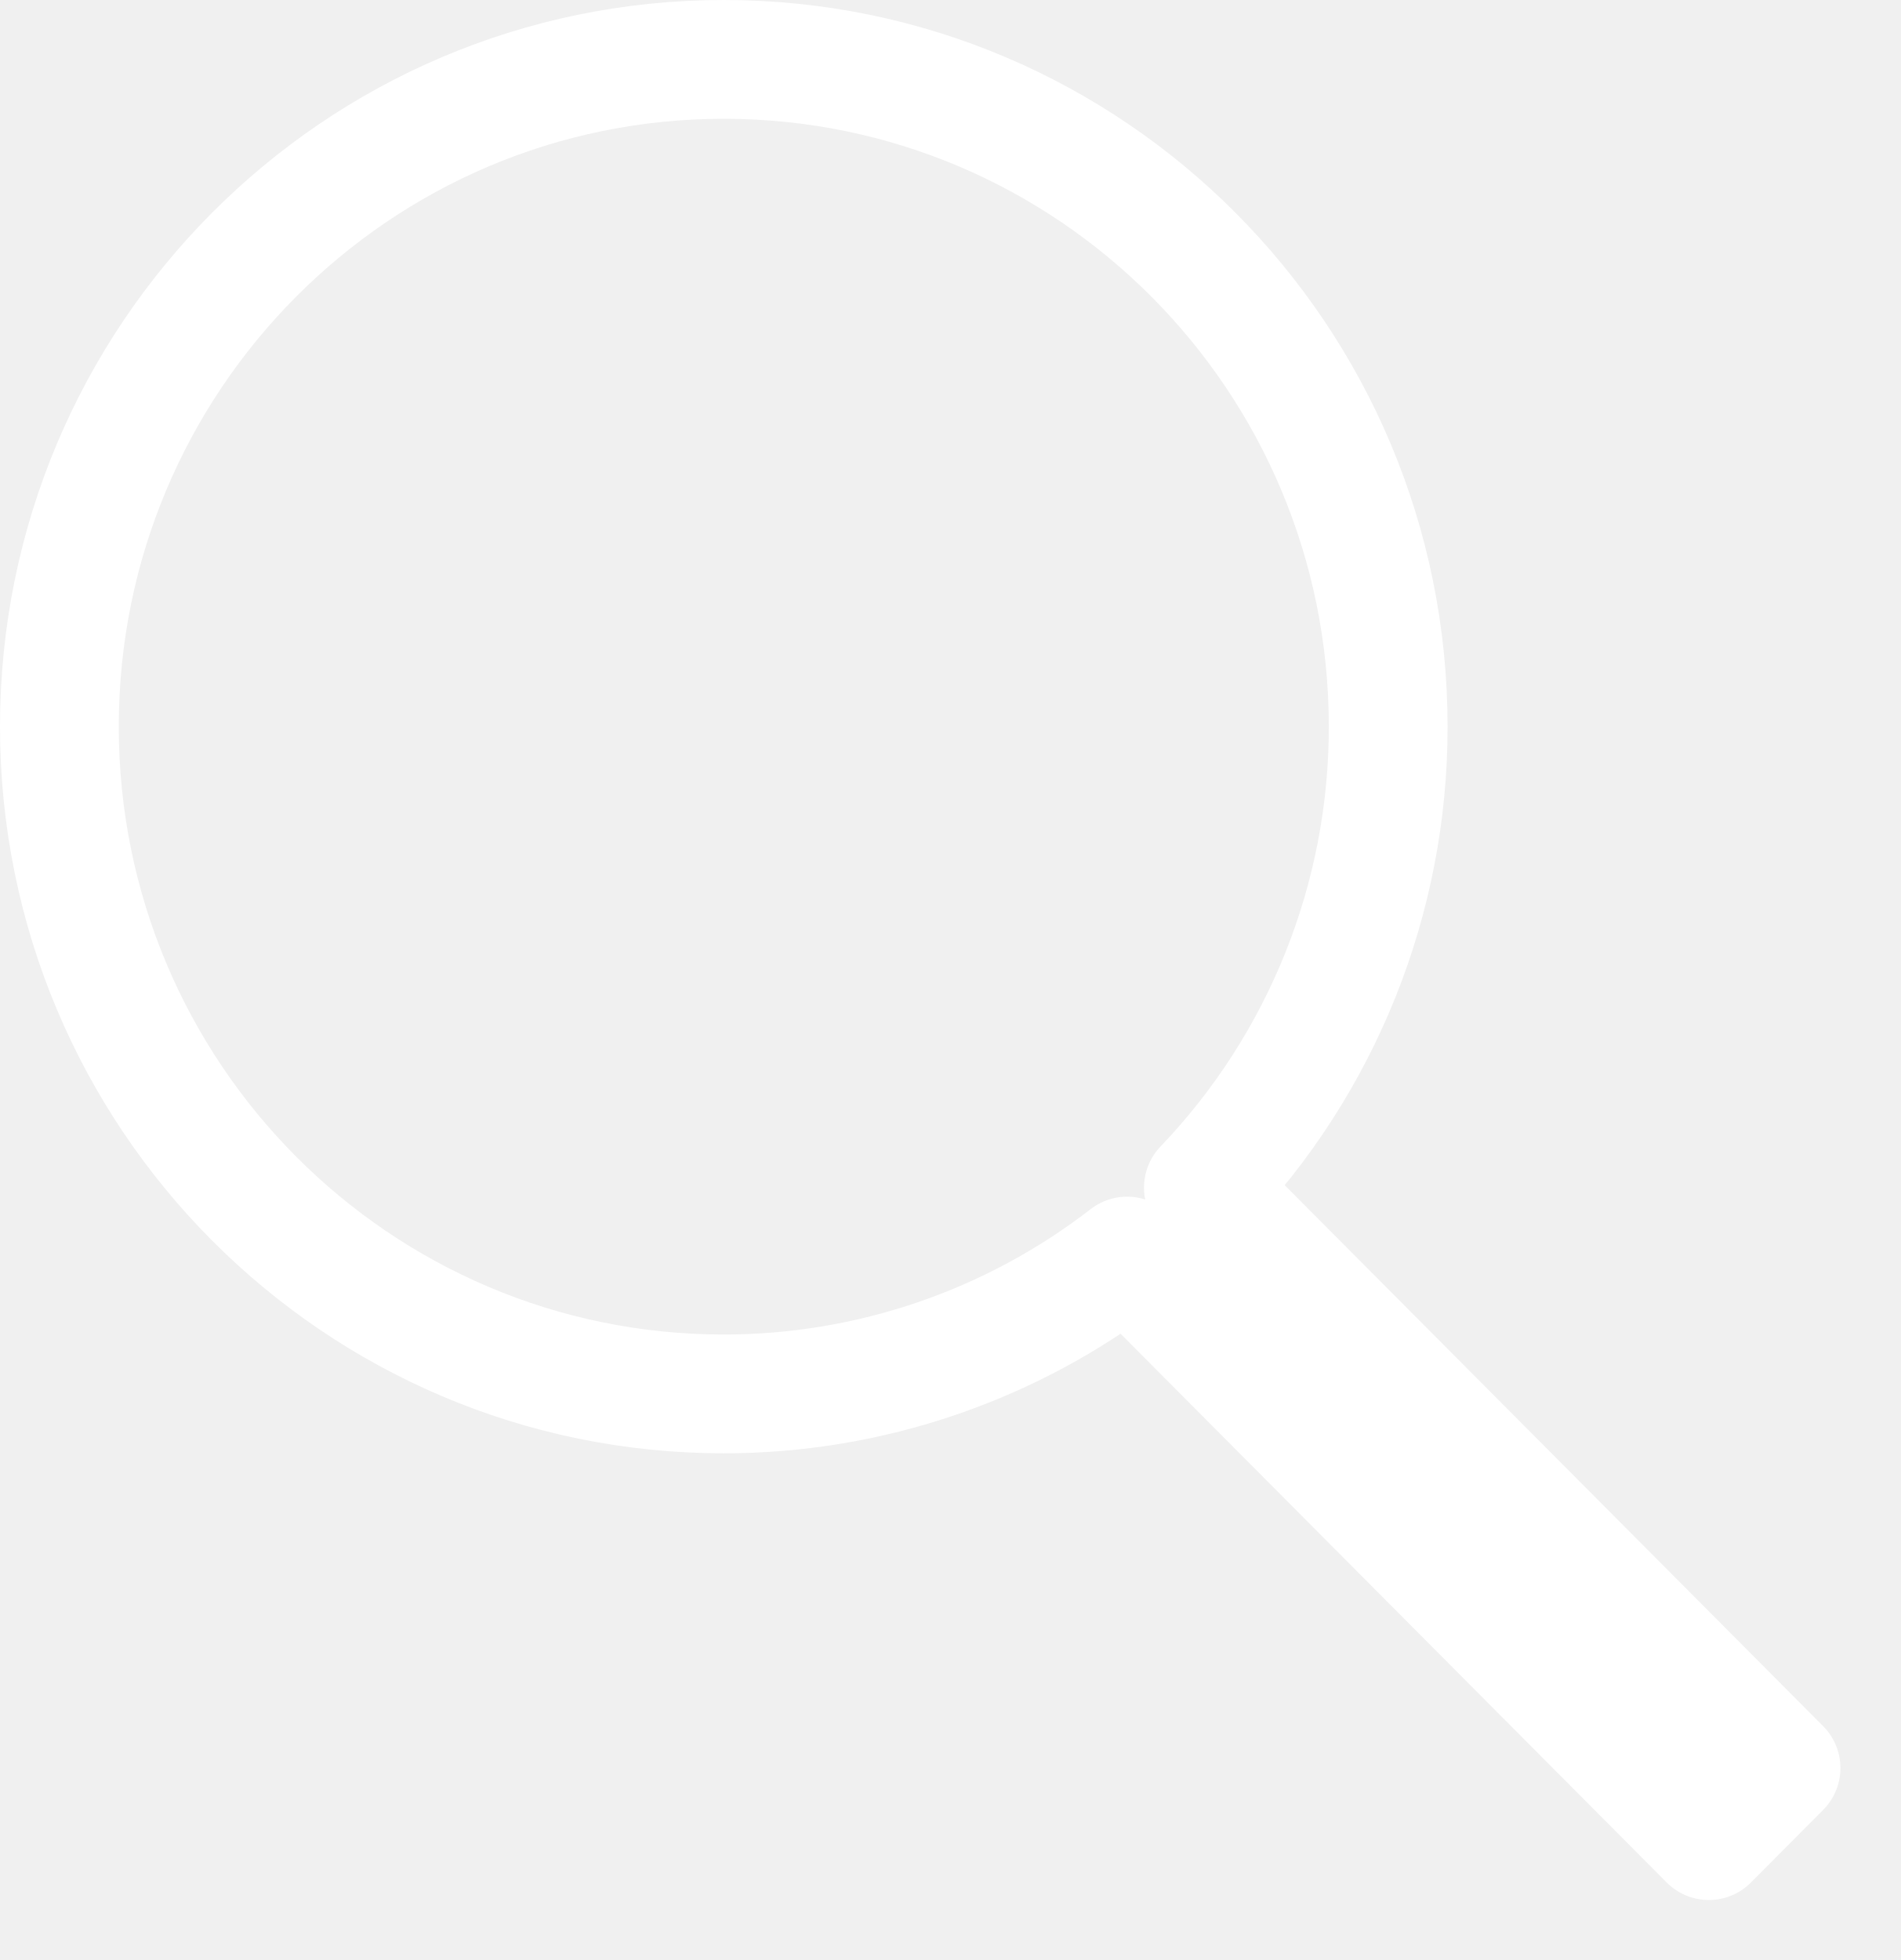
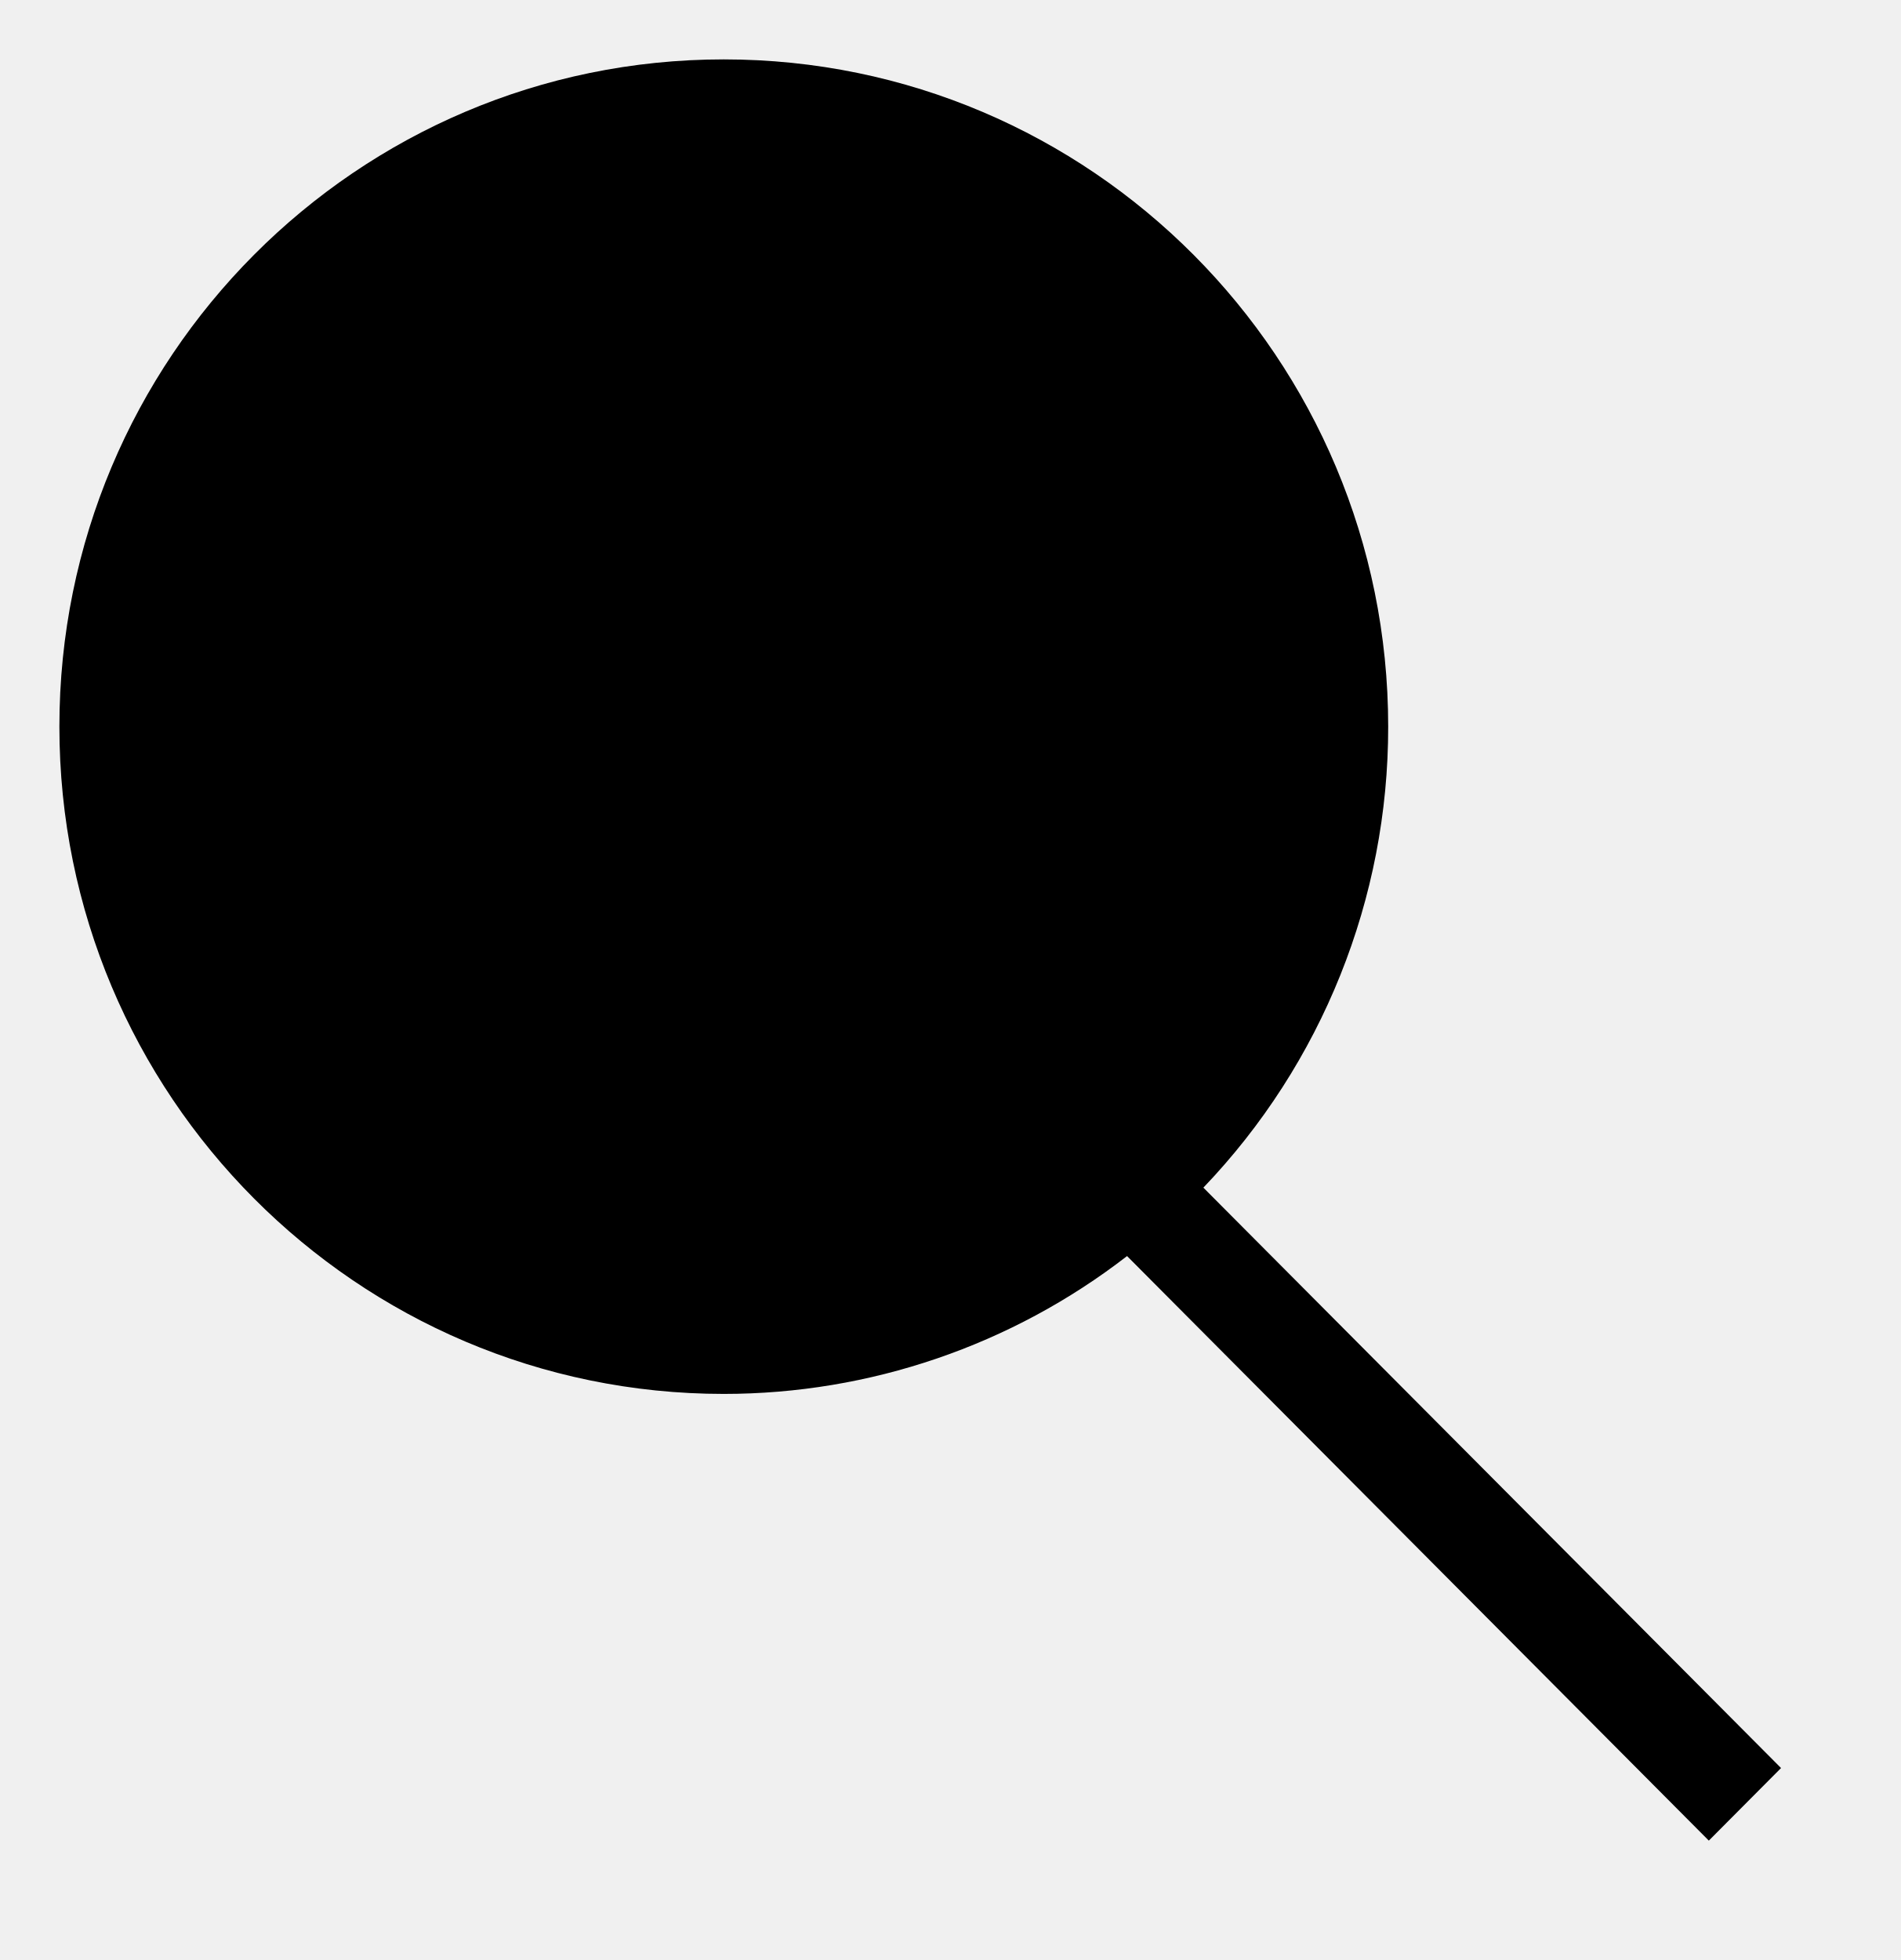
<svg xmlns="http://www.w3.org/2000/svg" viewBox="0 0 32 33" width="32" height="33">
-   <path fill="none" fill-rule="evenodd" stroke="#ffffff" stroke-linecap="round" stroke-linejoin="round" stroke-width="2" d="M29.99 29.768l-1.216 1.222-9.796-9.842a11.094 11.094 0 0 1-6.791 2.321C6.009 23.469 1 18.439 1 12.234 1 6.03 6.009 1 12.187 1c6.179 0 11.188 5.03 11.188 11.234a11.21 11.21 0 0 1-3.112 7.762l9.727 9.772z" />
+   <path fill-rule="evenodd" stroke-linecap="round" stroke-linejoin="round" stroke-width="2" d="M29.99 29.768l-1.216 1.222-9.796-9.842a11.094 11.094 0 0 1-6.791 2.321C6.009 23.469 1 18.439 1 12.234 1 6.03 6.009 1 12.187 1c6.179 0 11.188 5.03 11.188 11.234a11.21 11.21 0 0 1-3.112 7.762l9.727 9.772z" />
</svg>
